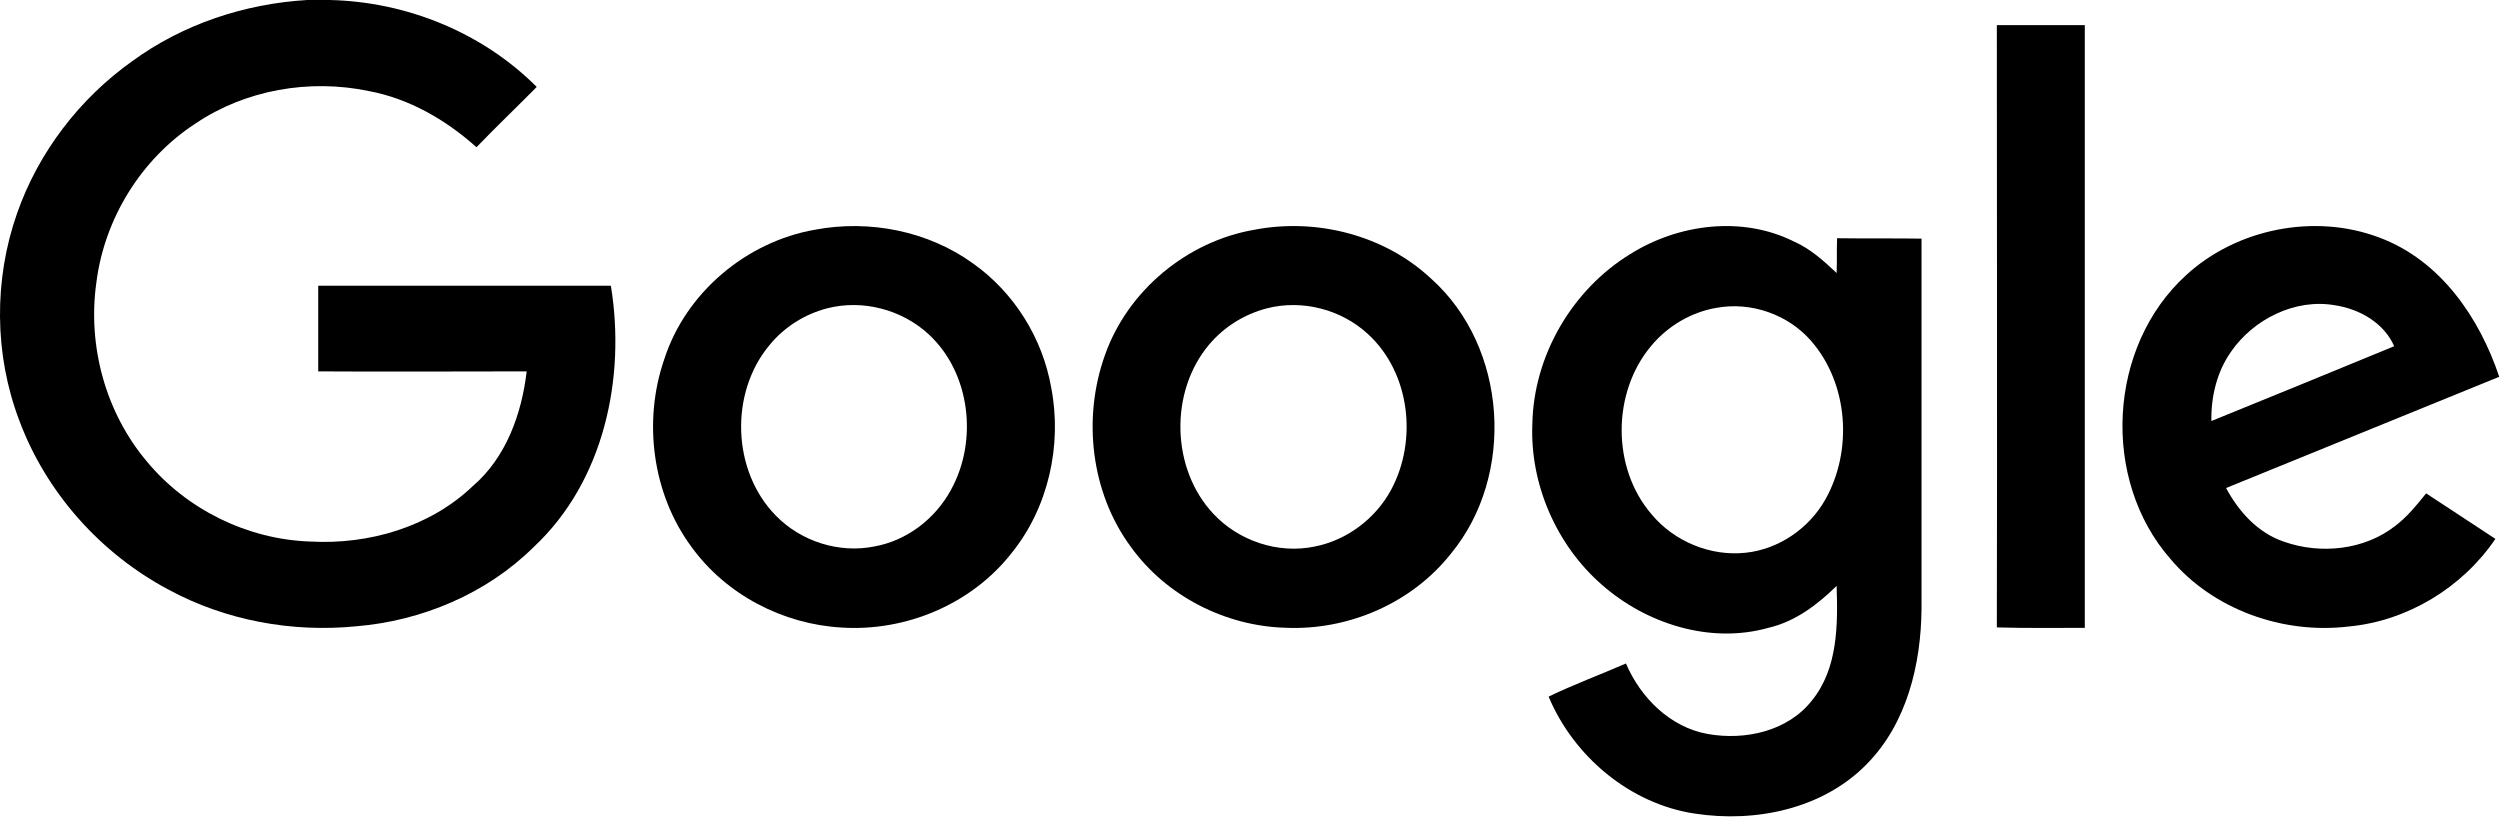
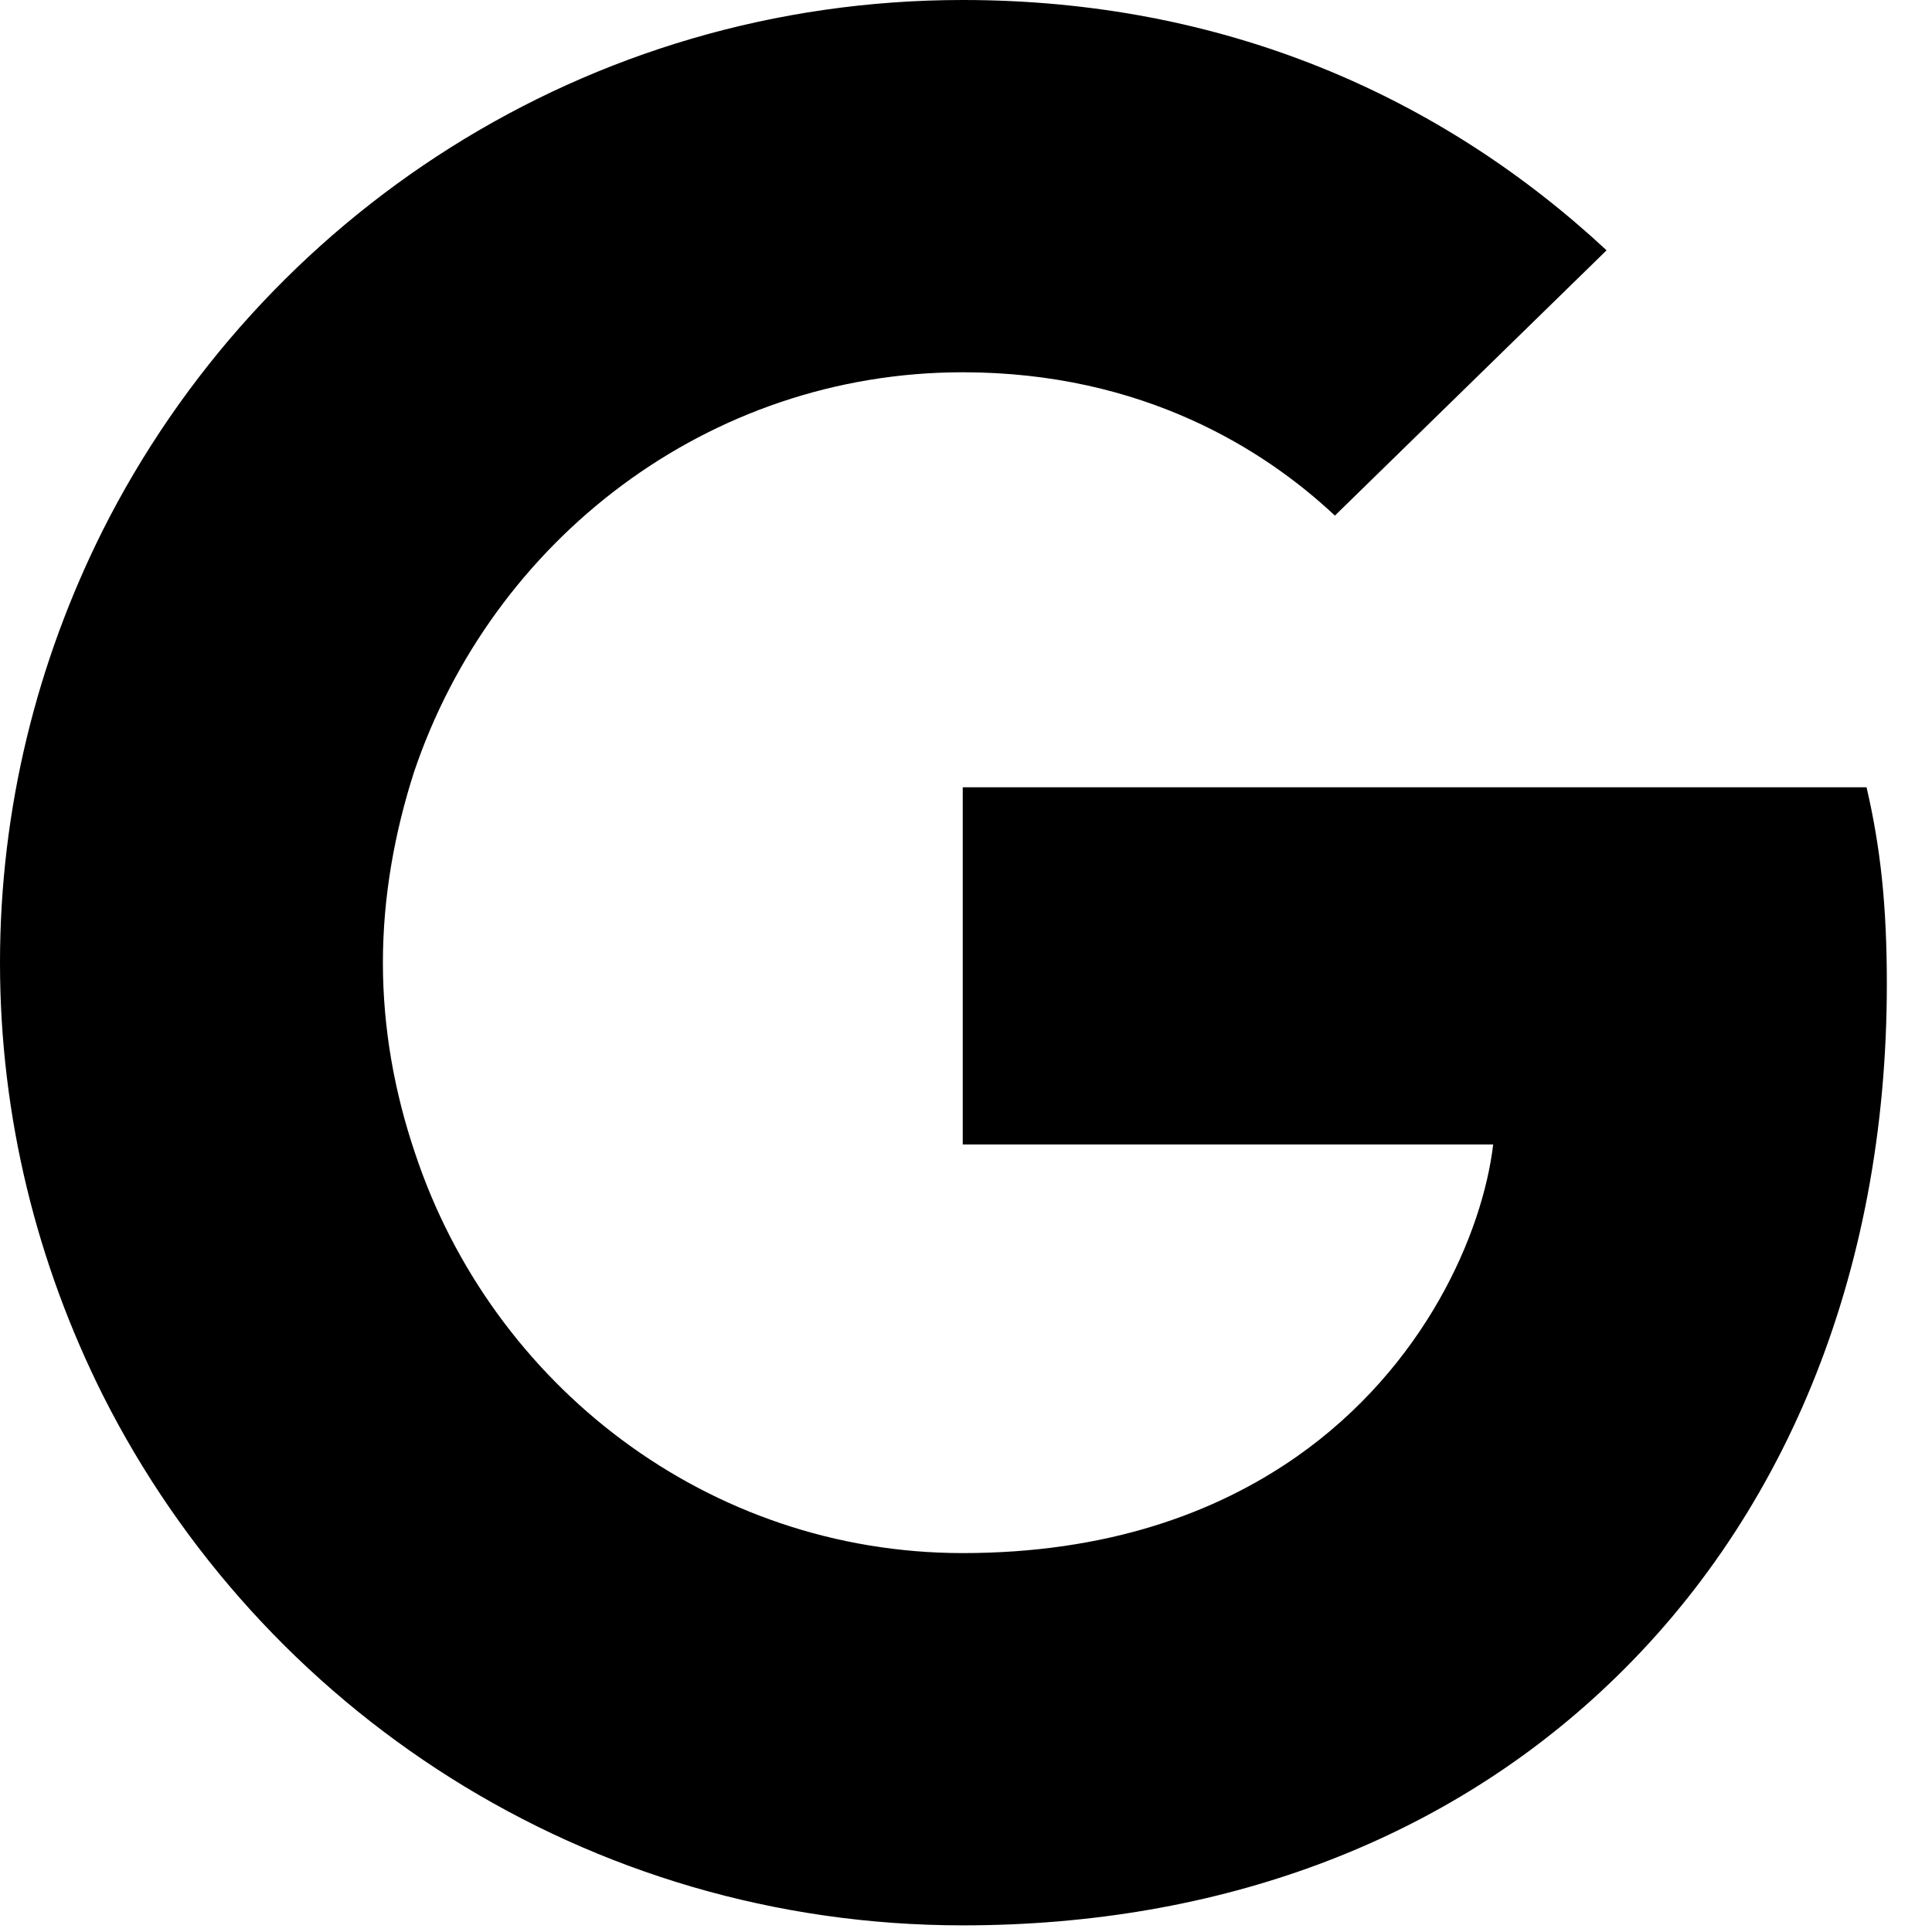
- <svg xmlns="http://www.w3.org/2000/svg" viewBox="0 0 49 16" version="1.1">
-   <g stroke="none" stroke-width="1" fill="none" fill-rule="evenodd">
-     <g fill="#000000">
-       <path d="M6.023,0 L6.458,0 C7.968,0.033 9.454,0.636 10.52,1.704 C10.126,2.103 9.724,2.486 9.339,2.886 C8.74,2.348 8.017,1.932 7.23,1.785 C6.064,1.541 4.809,1.761 3.832,2.421 C2.766,3.114 2.044,4.288 1.888,5.543 C1.715,6.782 2.068,8.086 2.881,9.048 C3.66,9.986 4.85,10.573 6.081,10.614 C7.23,10.679 8.428,10.328 9.265,9.529 C9.921,8.967 10.225,8.111 10.323,7.279 C8.961,7.279 7.599,7.288 6.237,7.279 L6.237,5.6 L11.973,5.6 C12.268,7.402 11.841,9.432 10.463,10.719 C9.544,11.632 8.272,12.17 6.975,12.276 C5.72,12.399 4.423,12.162 3.307,11.559 C1.97,10.85 0.903,9.652 0.378,8.241 C-0.115,6.945 -0.123,5.478 0.337,4.174 C0.755,2.984 1.559,1.932 2.593,1.198 C3.586,0.473 4.793,0.073 6.023,0 Z" />
-       <path d="M39.138,0.492 L40.862,0.492 L40.862,12.306 C40.29,12.306 39.71,12.314 39.138,12.297 C39.147,8.368 39.138,4.43 39.138,0.492 Z" />
-       <path d="M15.971,4.503 C17.038,4.3 18.194,4.527 19.076,5.167 C19.876,5.735 20.434,6.626 20.604,7.599 C20.822,8.725 20.547,9.957 19.82,10.849 C19.035,11.846 17.75,12.381 16.496,12.3 C15.348,12.235 14.233,11.659 13.553,10.719 C12.785,9.682 12.599,8.255 13.02,7.04 C13.44,5.735 14.629,4.738 15.971,4.503 Z M16.213,6.043 C15.777,6.156 15.373,6.407 15.082,6.764 C14.297,7.704 14.346,9.236 15.211,10.111 C15.704,10.614 16.448,10.849 17.135,10.711 C17.774,10.598 18.332,10.168 18.639,9.601 C19.173,8.636 19.019,7.307 18.203,6.553 C17.677,6.067 16.909,5.864 16.213,6.043 Z" fill-rule="nonzero" />
-       <path d="M24.586,4.503 C25.808,4.268 27.143,4.609 28.057,5.468 C29.546,6.806 29.708,9.312 28.438,10.852 C27.669,11.825 26.423,12.36 25.193,12.304 C24.02,12.271 22.863,11.687 22.167,10.722 C21.382,9.66 21.212,8.201 21.657,6.96 C22.102,5.695 23.267,4.73 24.586,4.503 Z M24.829,6.044 C24.392,6.157 23.987,6.409 23.696,6.757 C22.919,7.682 22.952,9.19 23.785,10.074 C24.279,10.601 25.047,10.86 25.759,10.714 C26.391,10.593 26.957,10.171 27.264,9.603 C27.79,8.63 27.637,7.301 26.811,6.547 C26.285,6.06 25.517,5.866 24.829,6.044 Z" fill-rule="nonzero" />
-       <path d="M31.951,4.981 C32.893,4.389 34.147,4.225 35.163,4.735 C35.482,4.874 35.744,5.113 35.998,5.351 C36.007,5.129 35.998,4.899 36.007,4.669 C36.555,4.677 37.104,4.669 37.662,4.677 L37.662,11.927 C37.653,13.021 37.375,14.18 36.588,14.977 C35.728,15.857 34.409,16.128 33.221,15.947 C31.951,15.758 30.845,14.829 30.353,13.654 C30.845,13.415 31.361,13.226 31.869,13.004 C32.156,13.678 32.738,14.254 33.467,14.385 C34.196,14.517 35.04,14.336 35.515,13.728 C36.023,13.103 36.023,12.248 35.998,11.483 C35.622,11.853 35.187,12.182 34.663,12.305 C33.524,12.626 32.271,12.231 31.394,11.459 C30.509,10.686 29.985,9.494 30.034,8.31 C30.059,6.971 30.812,5.68 31.951,4.981 Z M33.647,6.033 C33.147,6.116 32.68,6.395 32.361,6.782 C31.591,7.702 31.591,9.174 32.369,10.078 C32.811,10.612 33.524,10.908 34.212,10.834 C34.86,10.768 35.458,10.357 35.777,9.79 C36.318,8.828 36.228,7.521 35.499,6.683 C35.048,6.165 34.327,5.91 33.647,6.033 Z" fill-rule="nonzero" />
-       <path d="M42.849,5.392 C43.837,4.484 45.361,4.176 46.629,4.654 C47.832,5.1 48.598,6.226 48.985,7.385 C47.197,8.115 45.418,8.836 43.631,9.565 C43.878,10.027 44.257,10.448 44.768,10.618 C45.484,10.87 46.341,10.781 46.942,10.311 C47.181,10.132 47.37,9.897 47.552,9.67 C48.005,9.97 48.458,10.262 48.91,10.562 C48.268,11.51 47.189,12.174 46.028,12.28 C44.743,12.434 43.376,11.947 42.544,10.959 C41.177,9.403 41.309,6.794 42.849,5.392 Z M43.73,6.891 C43.45,7.288 43.335,7.774 43.343,8.252 C44.537,7.766 45.731,7.28 46.926,6.786 C46.728,6.332 46.25,6.056 45.764,5.983 C44.982,5.846 44.167,6.259 43.73,6.891 Z" fill-rule="nonzero" />
-     </g>
-   </g>
+ <svg xmlns="http://www.w3.org/2000/svg" viewBox="0 0 16 16" version="1.1">
+   <path d="M0.85,4.394 C2.161,1.789 4.854,-5.5067062e-14 7.973,-5.5067062e-14 C10.125,-5.5067062e-14 11.923,0.788 13.305,2.073 L11.055,4.27 C10.479,3.729 9.47,3.083 7.973,3.083 C5.864,3.083 4.075,4.473 3.428,6.396 C3.269,6.892 3.171,7.423 3.171,7.973 C3.171,8.522 3.269,9.053 3.437,9.549 C4.075,11.472 5.864,12.862 7.973,12.862 C9.16,12.862 10.063,12.535 10.736,12.065 C11.799,11.321 12.278,10.214 12.366,9.478 L7.973,9.478 L7.973,6.52 L15.458,6.52 C15.573,7.016 15.626,7.494 15.626,8.15 C15.626,10.577 14.758,12.623 13.252,14.014 C11.932,15.236 10.125,15.945 7.973,15.945 C4.854,15.945 2.161,14.156 0.85,11.551 C0.31,10.471 -1.55431223e-15,9.257 -1.55431223e-15,7.973 C-1.55431223e-15,6.688 0.31,5.474 0.85,4.394 Z" />
</svg>
